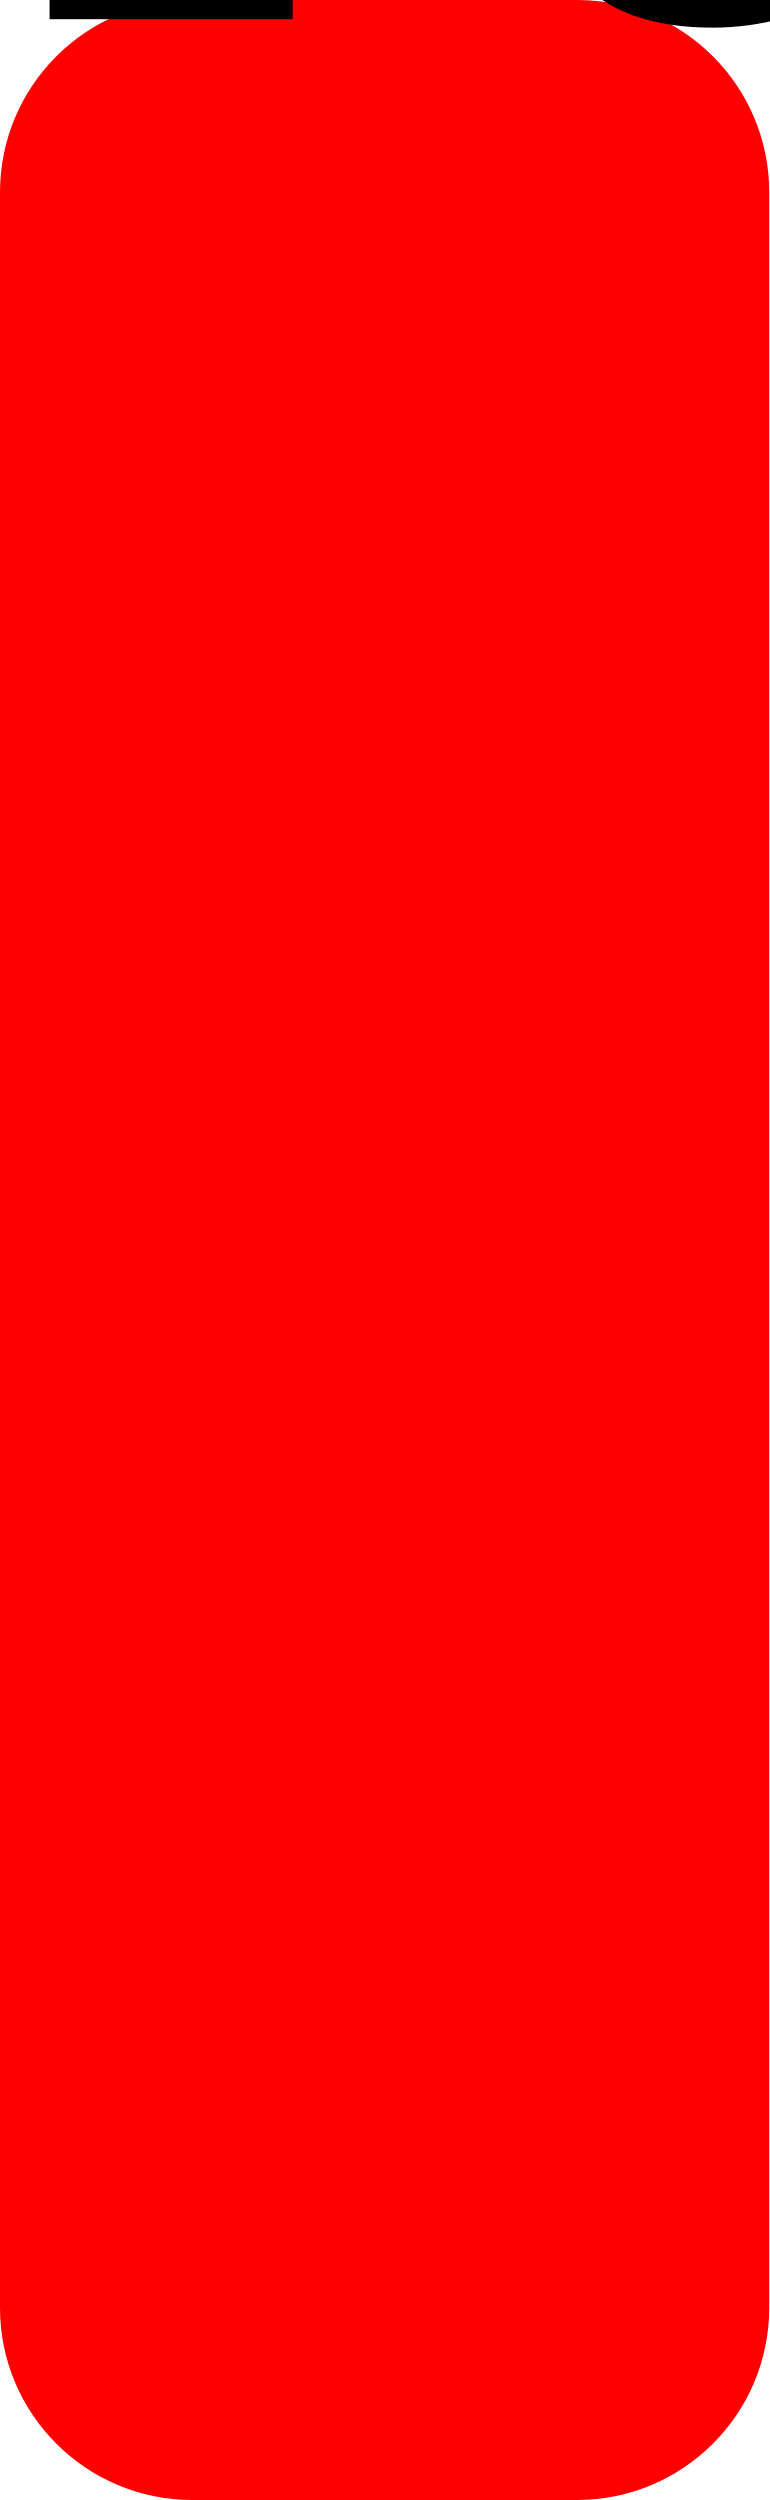
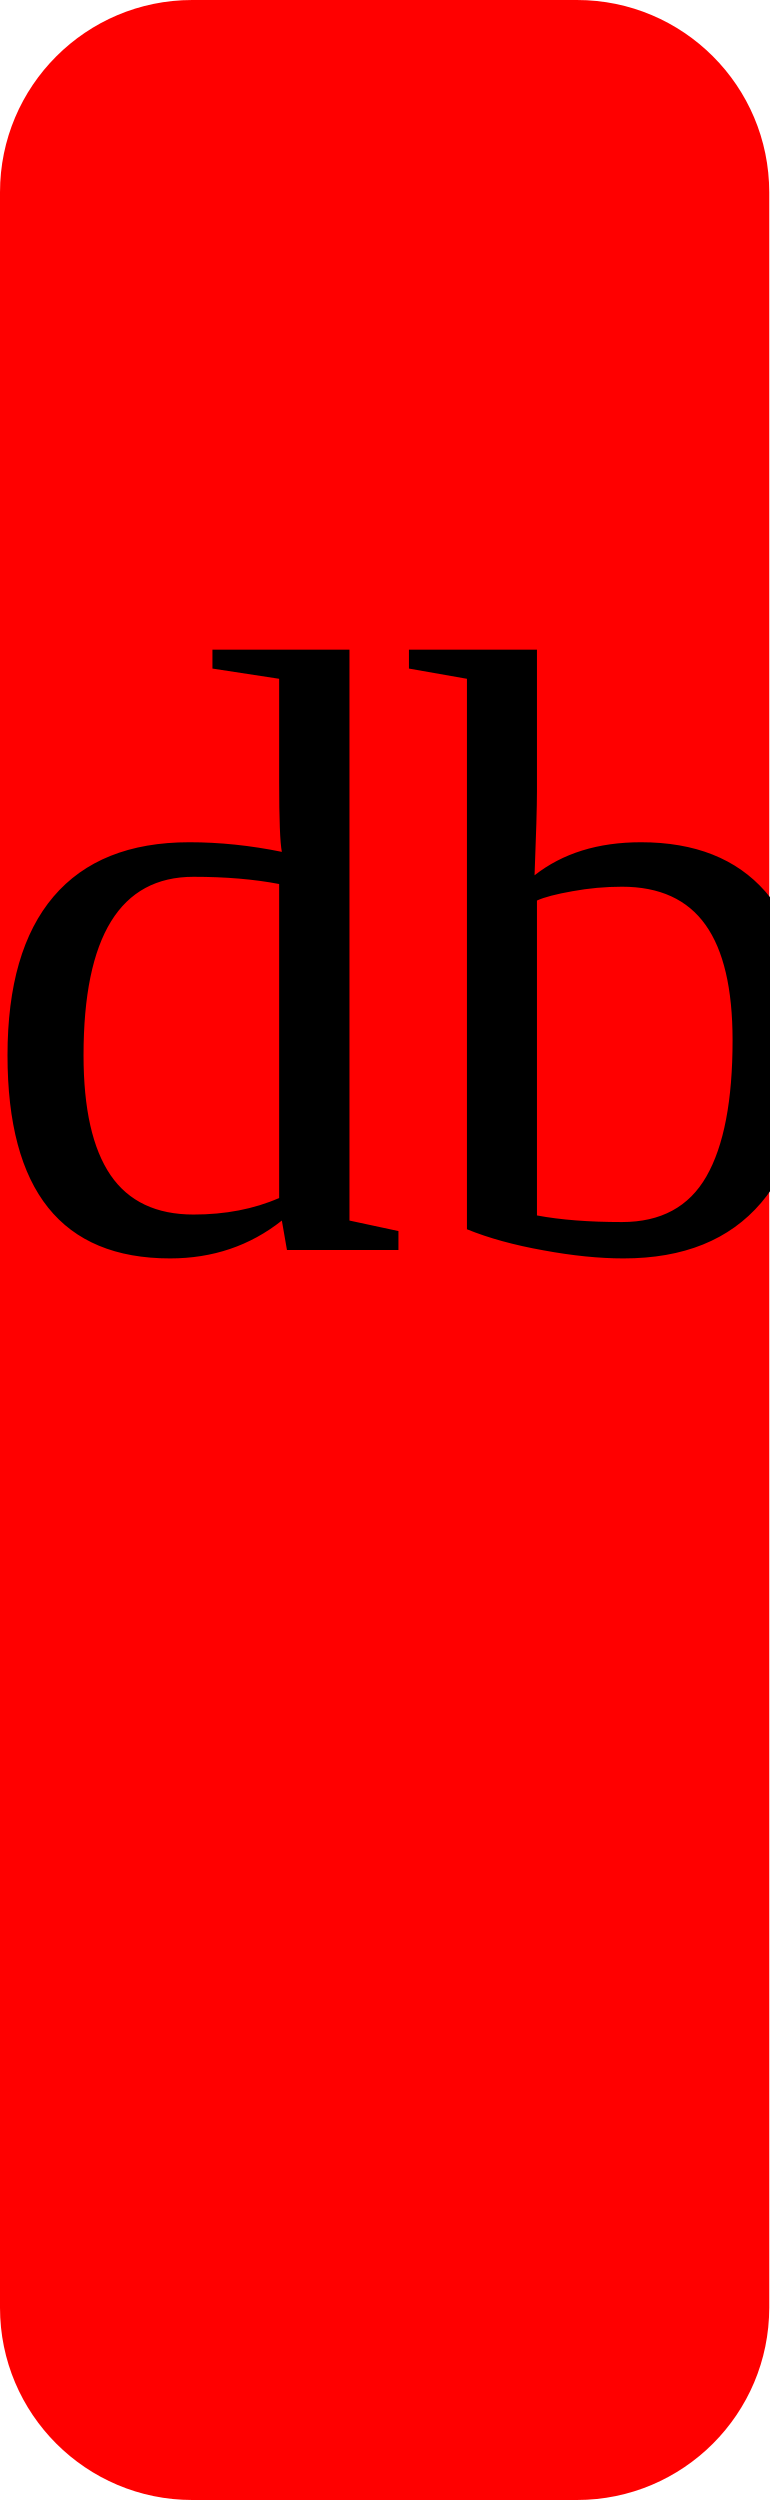
<svg xmlns="http://www.w3.org/2000/svg" width="40" height="130">
  <g>
    <rect fill="red" width="40" height="130" radius="10" rx="10" />
-     <text fill="black" x="1" y="1" font="Helvetica" font-size="45" text="feedback">
+     <text fill="black" x="50%" y="50%" font="Helvetica" font-size="45" text-anchor="middle" rotate="270, 25, 60">
      <tspan>Feedback</tspan>
    </text>
  </g>
</svg>
